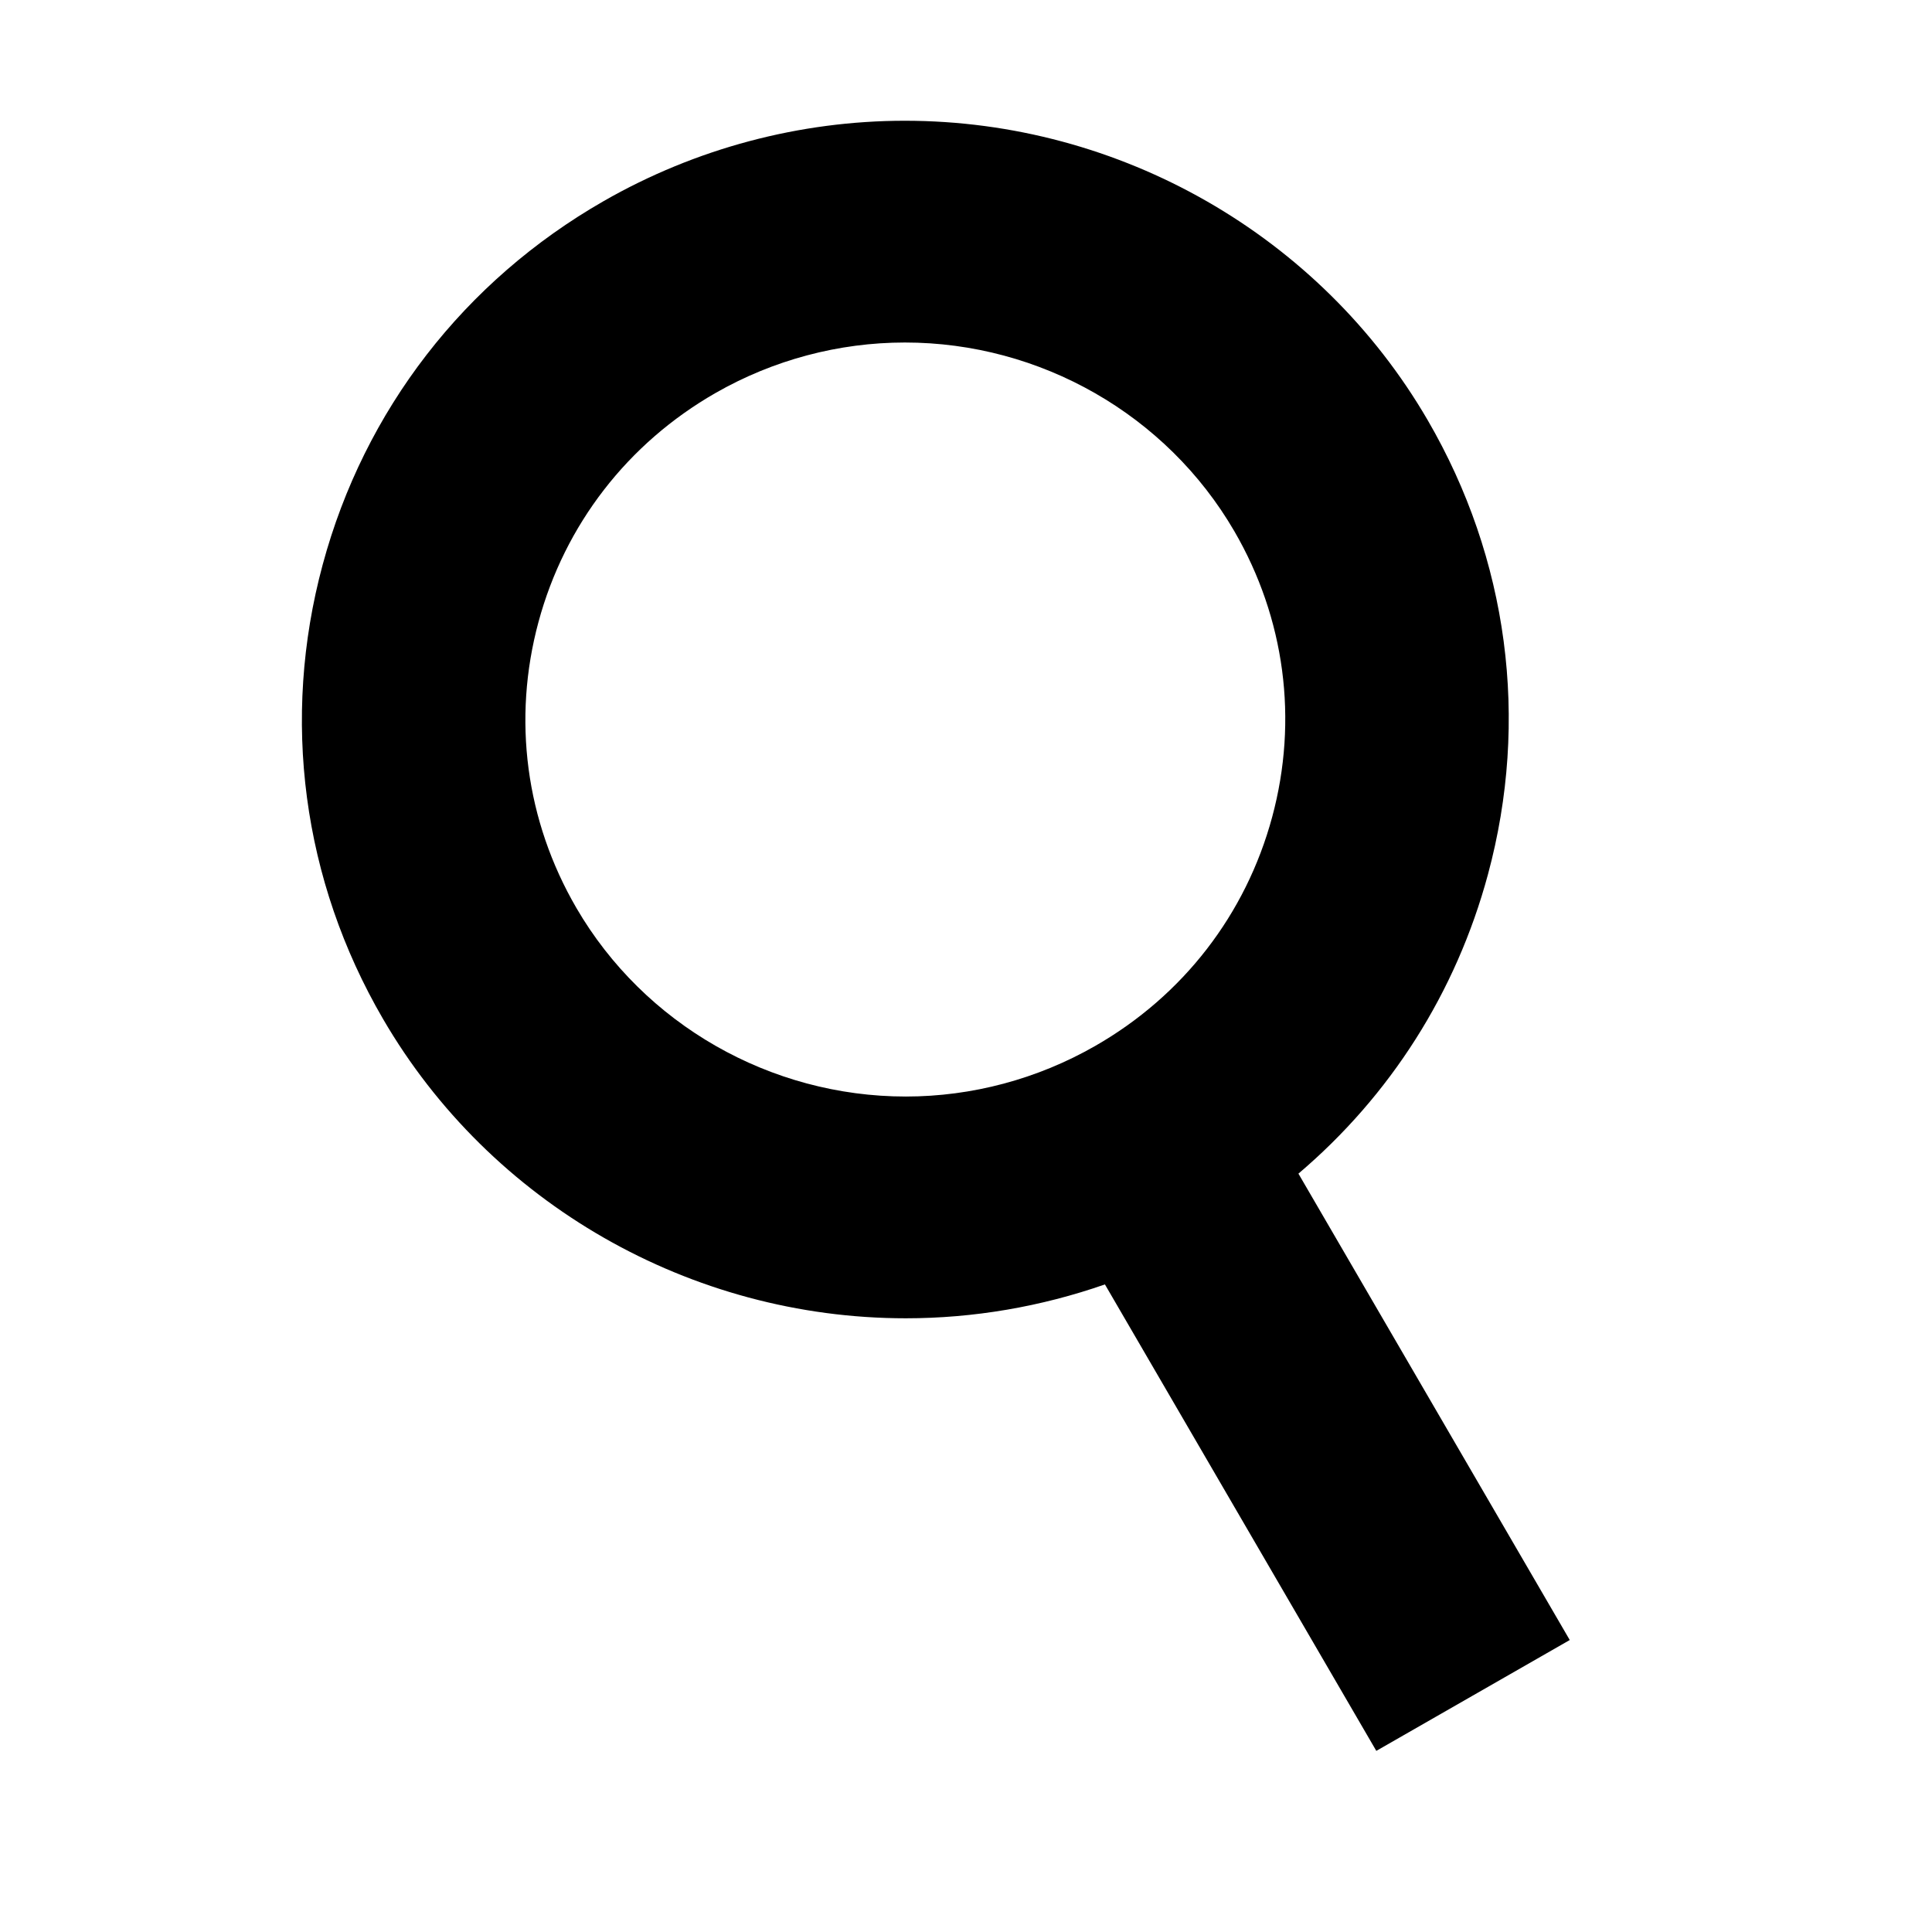
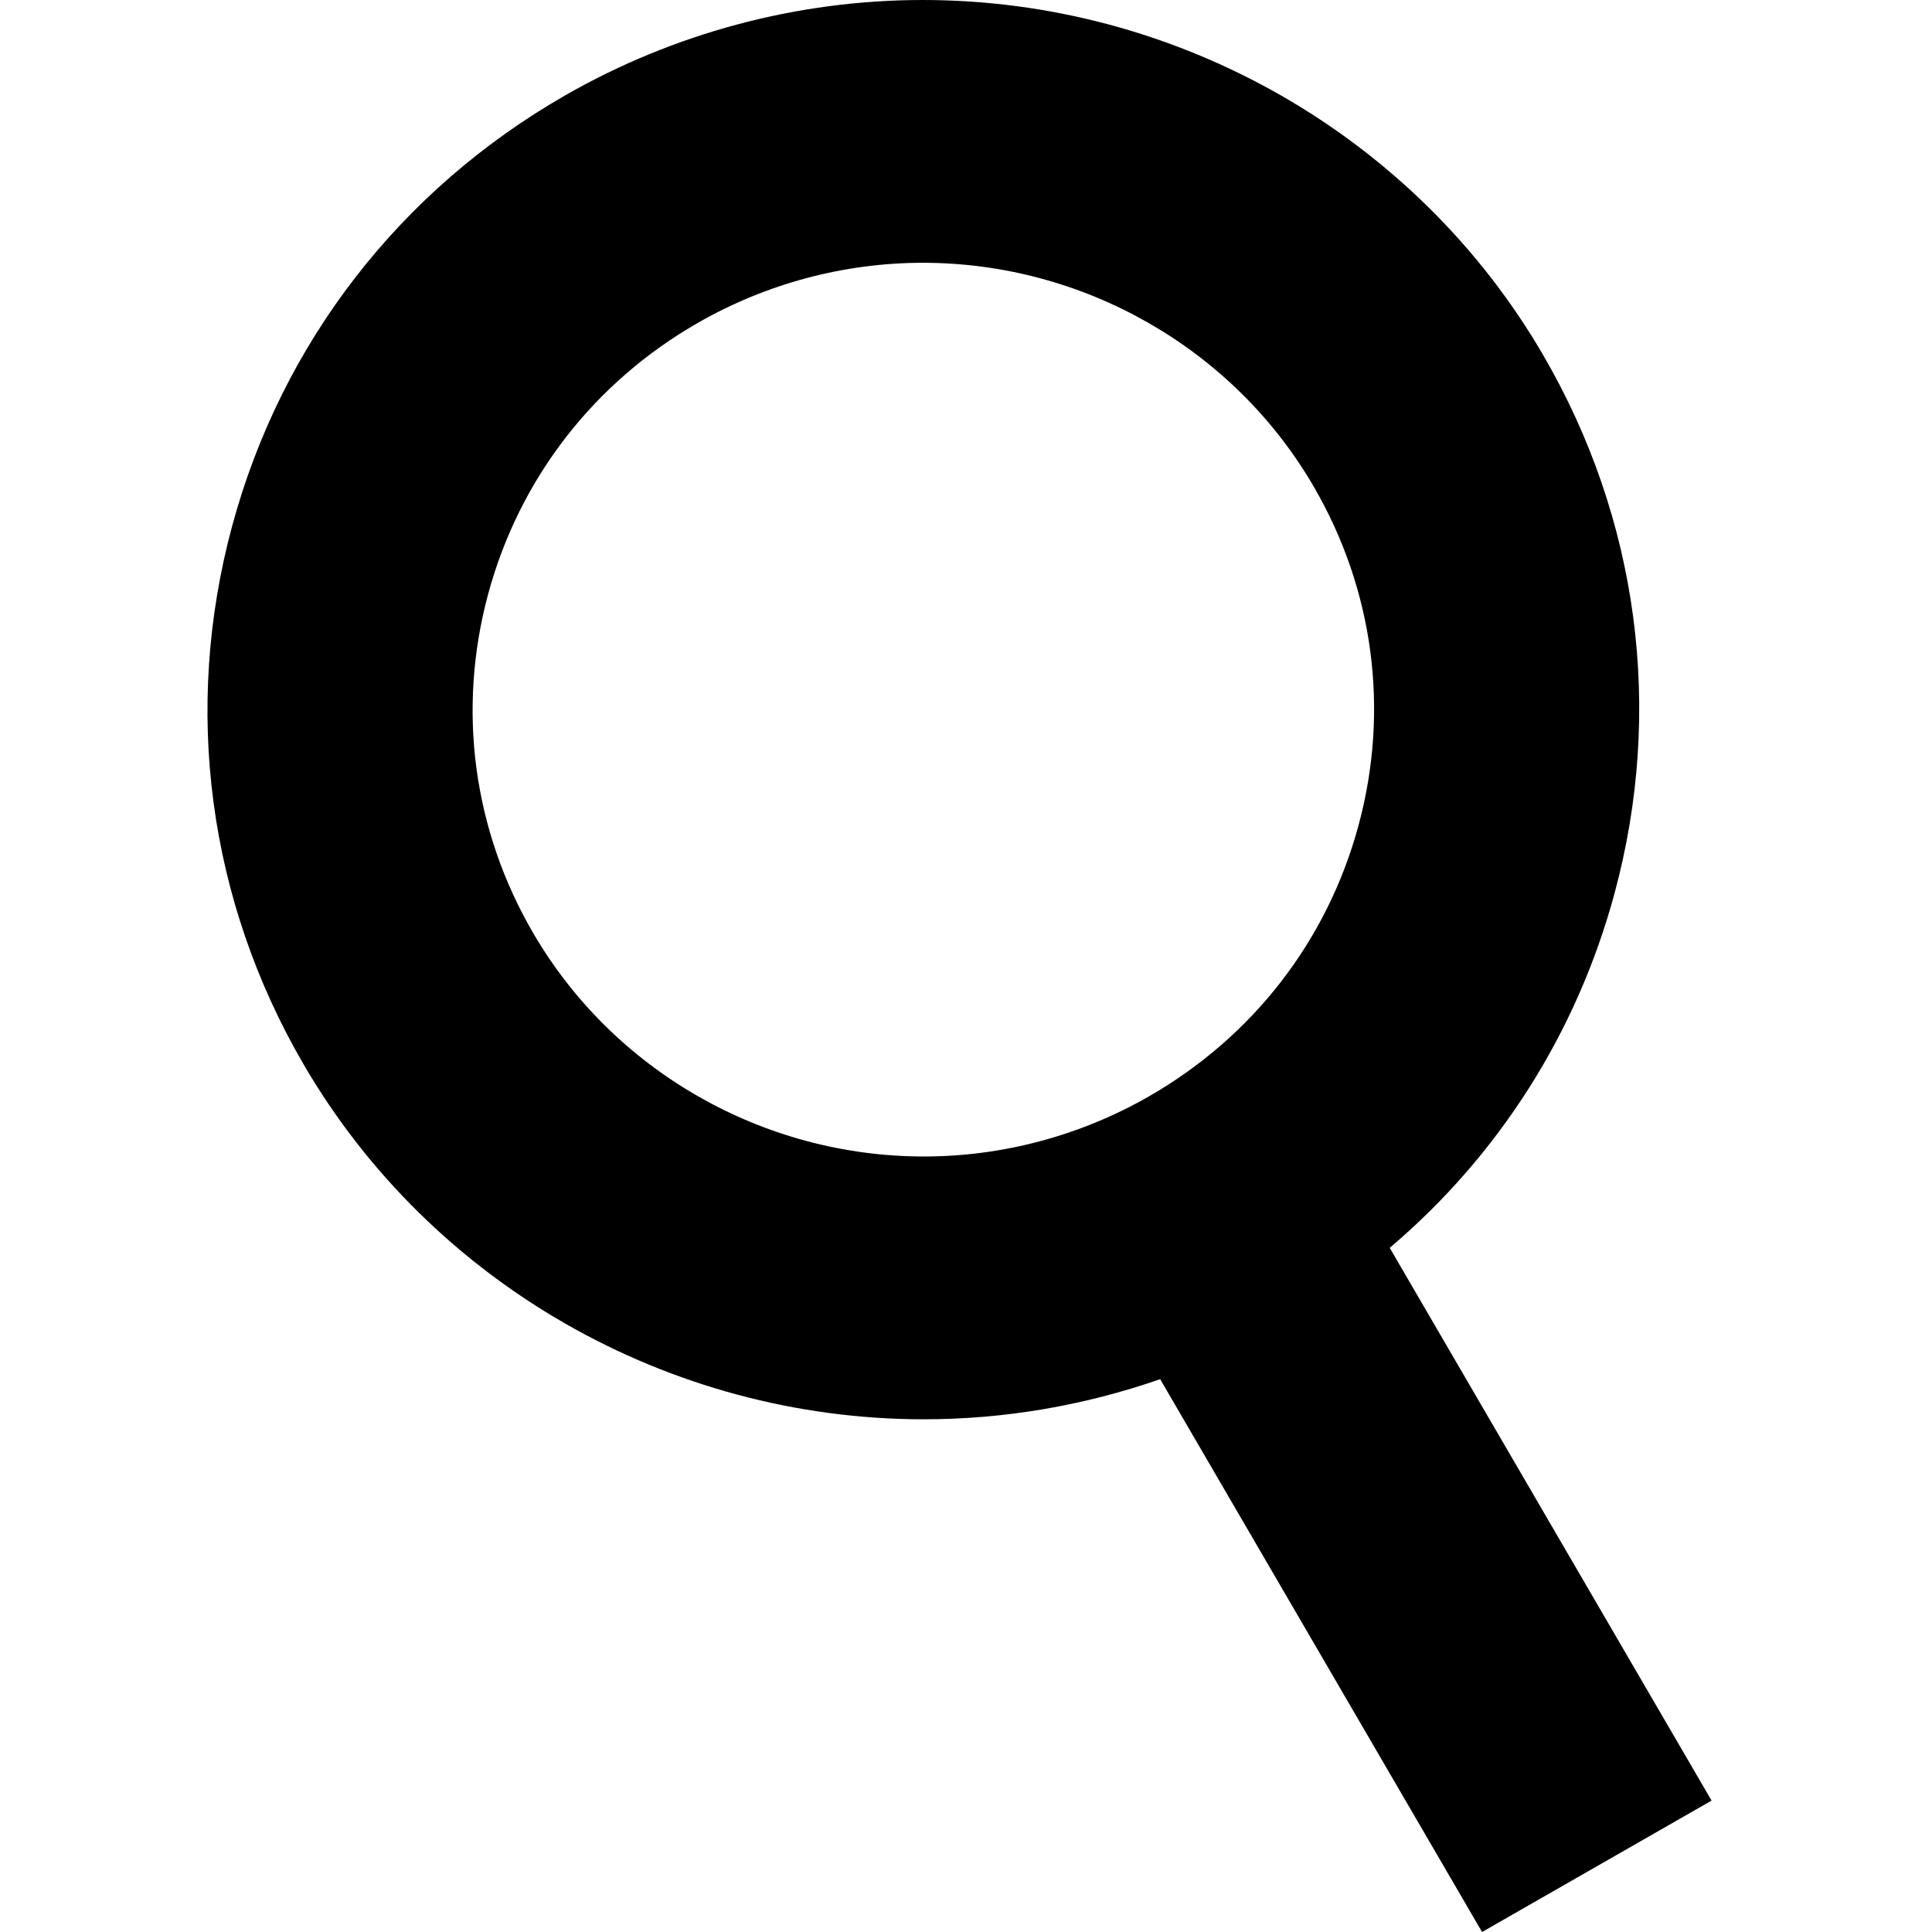
- <svg xmlns="http://www.w3.org/2000/svg" viewBox="0 0 32 32" fill="none">
-   <path d="M10 3.33C7.689 4.654 6.035 6.793 5.345 9.351C4.654 11.909 5.009 14.582 6.343 16.875C8.122 19.934 11.44 21.835 15.003 21.835C16.127 21.835 17.243 21.643 18.301 21.274L22.796 29L26 27.164L21.506 19.439C23.024 18.15 24.117 16.441 24.645 14.484C25.336 11.925 24.981 9.253 23.647 6.959C21.868 3.9 18.55 2 14.988 2C13.243 2 11.518 2.46 10 3.33ZM20.443 8.796C21.283 10.24 21.506 11.923 21.071 13.533C20.636 15.144 19.595 16.491 18.14 17.324C17.184 17.872 16.099 18.162 15.003 18.162C12.758 18.162 10.668 16.965 9.547 15.039C8.707 13.595 8.484 11.912 8.919 10.302C9.354 8.691 10.395 7.344 11.85 6.51C12.806 5.962 13.891 5.673 14.988 5.673C17.232 5.673 19.322 6.869 20.443 8.796Z" fill="currentColor" />
+ <svg xmlns="http://www.w3.org/2000/svg" width="100%" height="100%" viewBox="0 0 149 149" fill="none">
+   <path d="M43.617 7.339C30.852 14.647 21.719 26.448 17.904 40.567C14.089 54.685 16.048 69.432 23.417 82.091C33.247 98.972 51.575 109.459 71.252 109.459C77.466 109.459 83.63 108.399 89.474 106.364L114.3 149L132 138.866L107.179 96.237C115.563 89.124 121.6 79.69 124.517 68.893C128.332 54.774 126.373 40.028 119.004 27.368C109.175 10.487 90.845 0 71.169 0C61.532 0 52.004 2.537 43.617 7.339ZM101.303 37.502C105.944 45.472 107.177 54.758 104.774 63.647C102.372 72.537 96.622 79.967 88.585 84.568C83.302 87.593 77.308 89.191 71.252 89.191C58.855 89.191 47.309 82.587 41.119 71.957C36.478 63.987 35.245 54.702 37.648 45.812C40.05 36.922 45.8 29.492 53.838 24.89C59.12 21.866 65.114 20.267 71.169 20.267C83.567 20.267 95.113 26.871 101.303 37.502Z" fill="currentColor" />
</svg>
